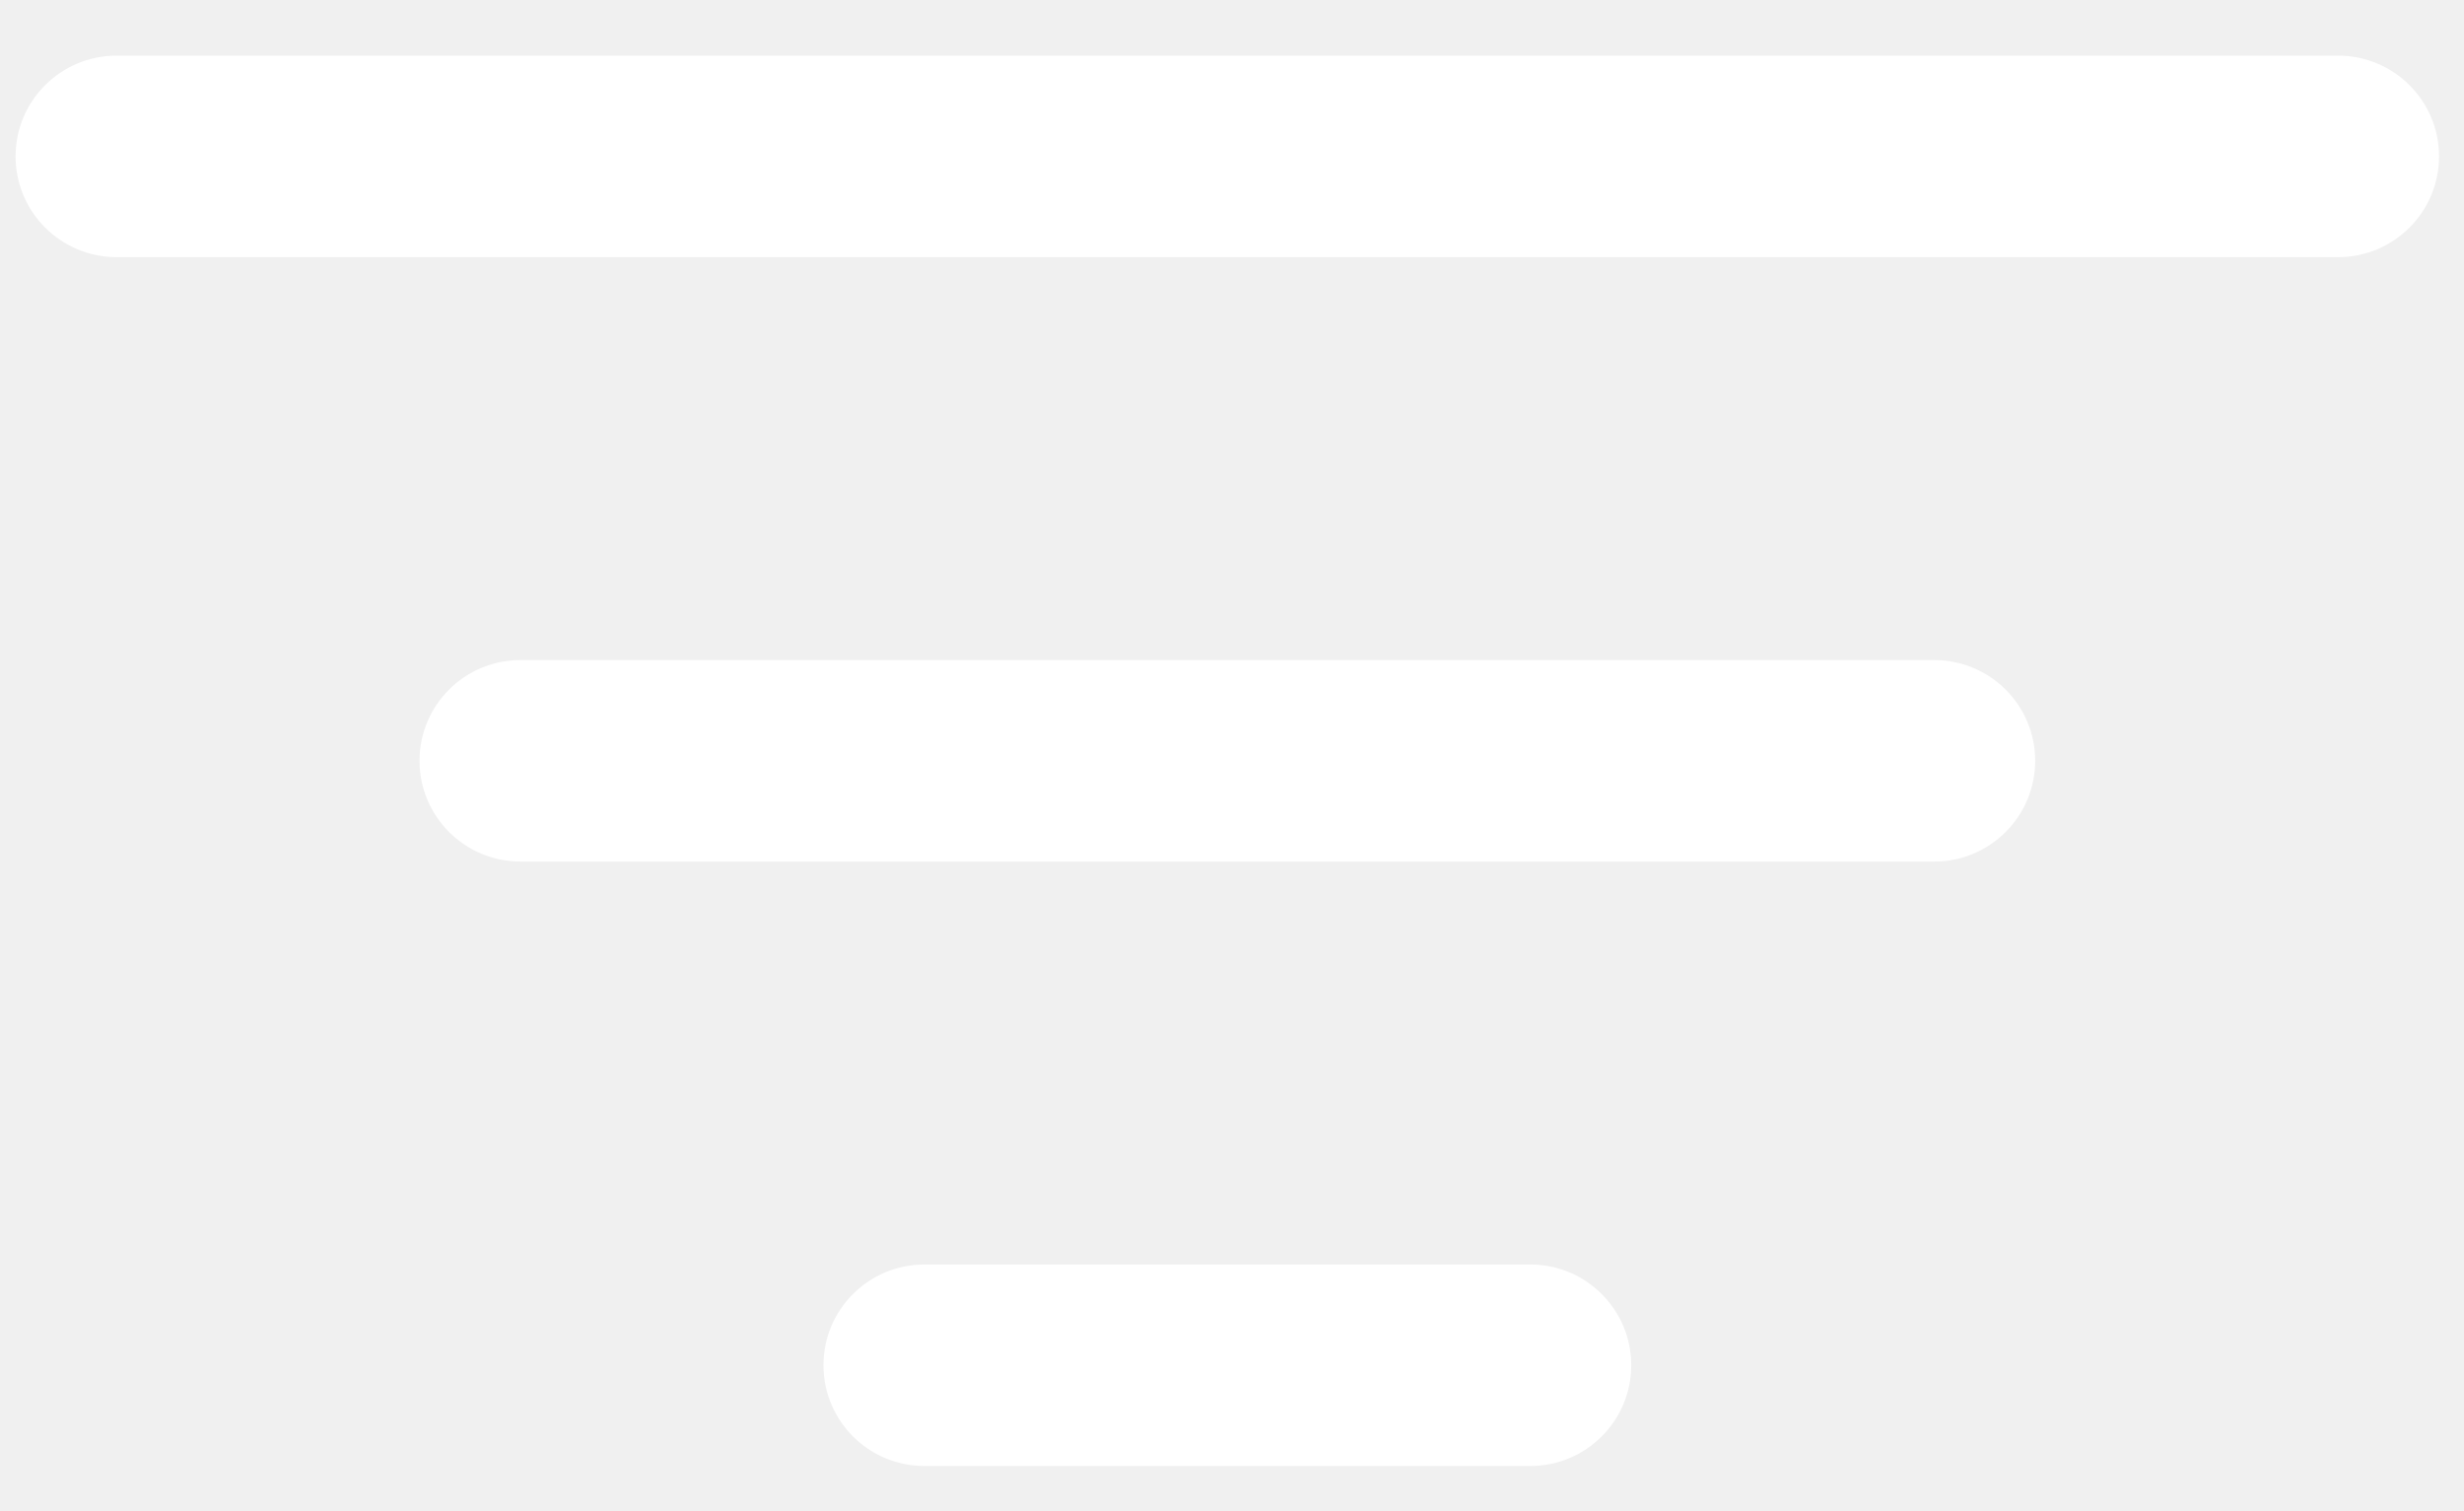
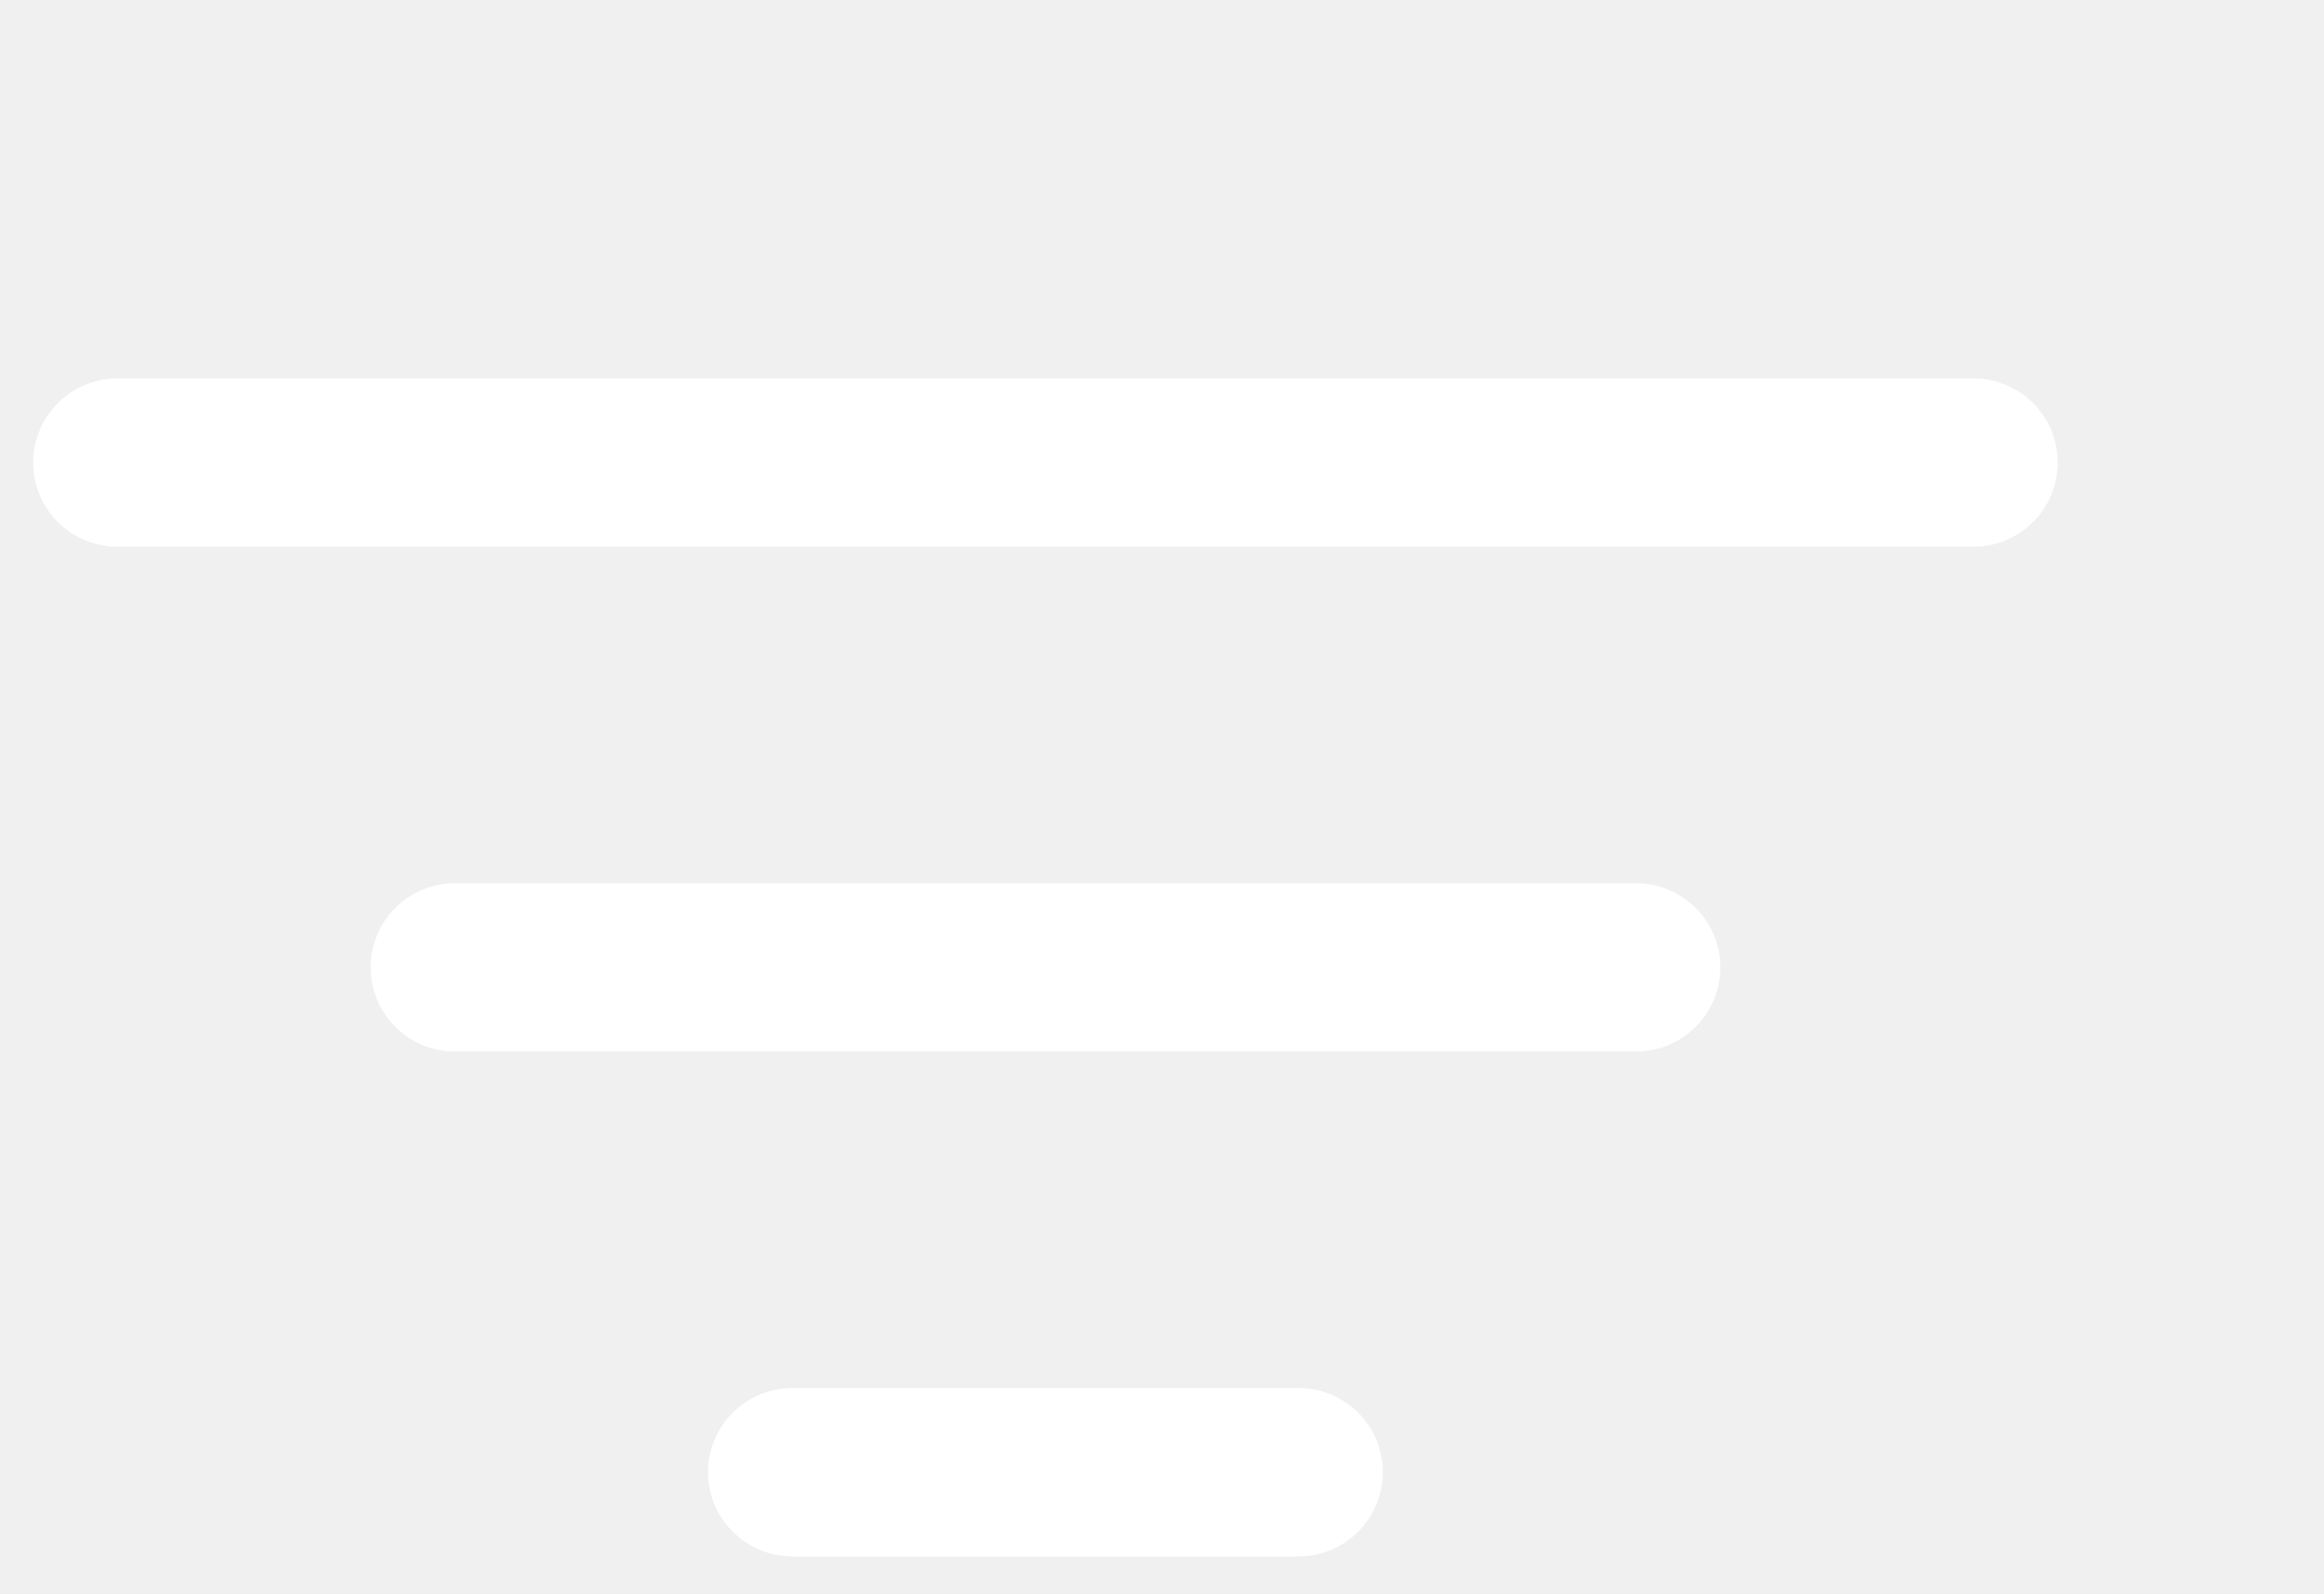
- <svg xmlns="http://www.w3.org/2000/svg" width="31" height="19" viewBox="0 0 31 19" fill="none">
-   <path d="M10.36 17.175C10.36 16.476 10.928 15.908 11.63 15.908H19.253C19.954 15.908 20.523 16.476 20.523 17.175C20.523 17.875 19.954 18.443 19.253 18.443H11.63C10.928 18.443 10.36 17.875 10.36 17.175Z" fill="white" />
-   <path d="M5.278 9.571C5.278 8.871 5.847 8.304 6.548 8.304H24.334C25.036 8.304 25.605 8.871 25.605 9.571C25.605 10.271 25.036 10.839 24.334 10.839H6.548C5.847 10.839 5.278 10.271 5.278 9.571Z" fill="white" />
-   <path d="M0.196 1.967C0.196 1.267 0.765 0.7 1.467 0.7H29.416C30.117 0.7 30.686 1.267 30.686 1.967C30.686 2.667 30.117 3.235 29.416 3.235H1.467C0.765 3.235 0.196 2.667 0.196 1.967Z" fill="white" />
+ <svg xmlns="http://www.w3.org/2000/svg" width="35" height="24" viewBox="0 0 35 24" fill="none">
+   <g clip-path="url(#clip0_1431_1437)">
+     <path d="M10.663 22.175C10.663 21.476 11.232 20.908 11.934 20.908H19.556C20.258 20.908 20.826 21.476 20.826 22.175C20.826 22.875 20.258 23.443 19.556 23.443H11.934C11.232 23.443 10.663 22.875 10.663 22.175Z" fill="white" />
+     <path d="M5.582 14.571C5.582 13.871 6.15 13.304 6.852 13.304H24.638C25.339 13.304 25.908 13.871 25.908 14.571C25.908 15.271 25.339 15.839 24.638 15.839H6.852C6.15 15.839 5.582 15.271 5.582 14.571Z" fill="white" />
+     <path d="M0.5 6.967C0.5 6.267 1.069 5.7 1.77 5.7H29.719C30.421 5.7 30.99 6.267 30.99 6.967C30.99 7.667 30.421 8.235 29.719 8.235H1.77C1.069 8.235 0.5 7.667 0.5 6.967Z" fill="white" />
+   </g>
+   <defs>
+     <clipPath id="clip0_1431_1437">
+       <rect width="34" height="24" fill="white" transform="translate(0.5)" />
+     </clipPath>
+   </defs>
</svg>
